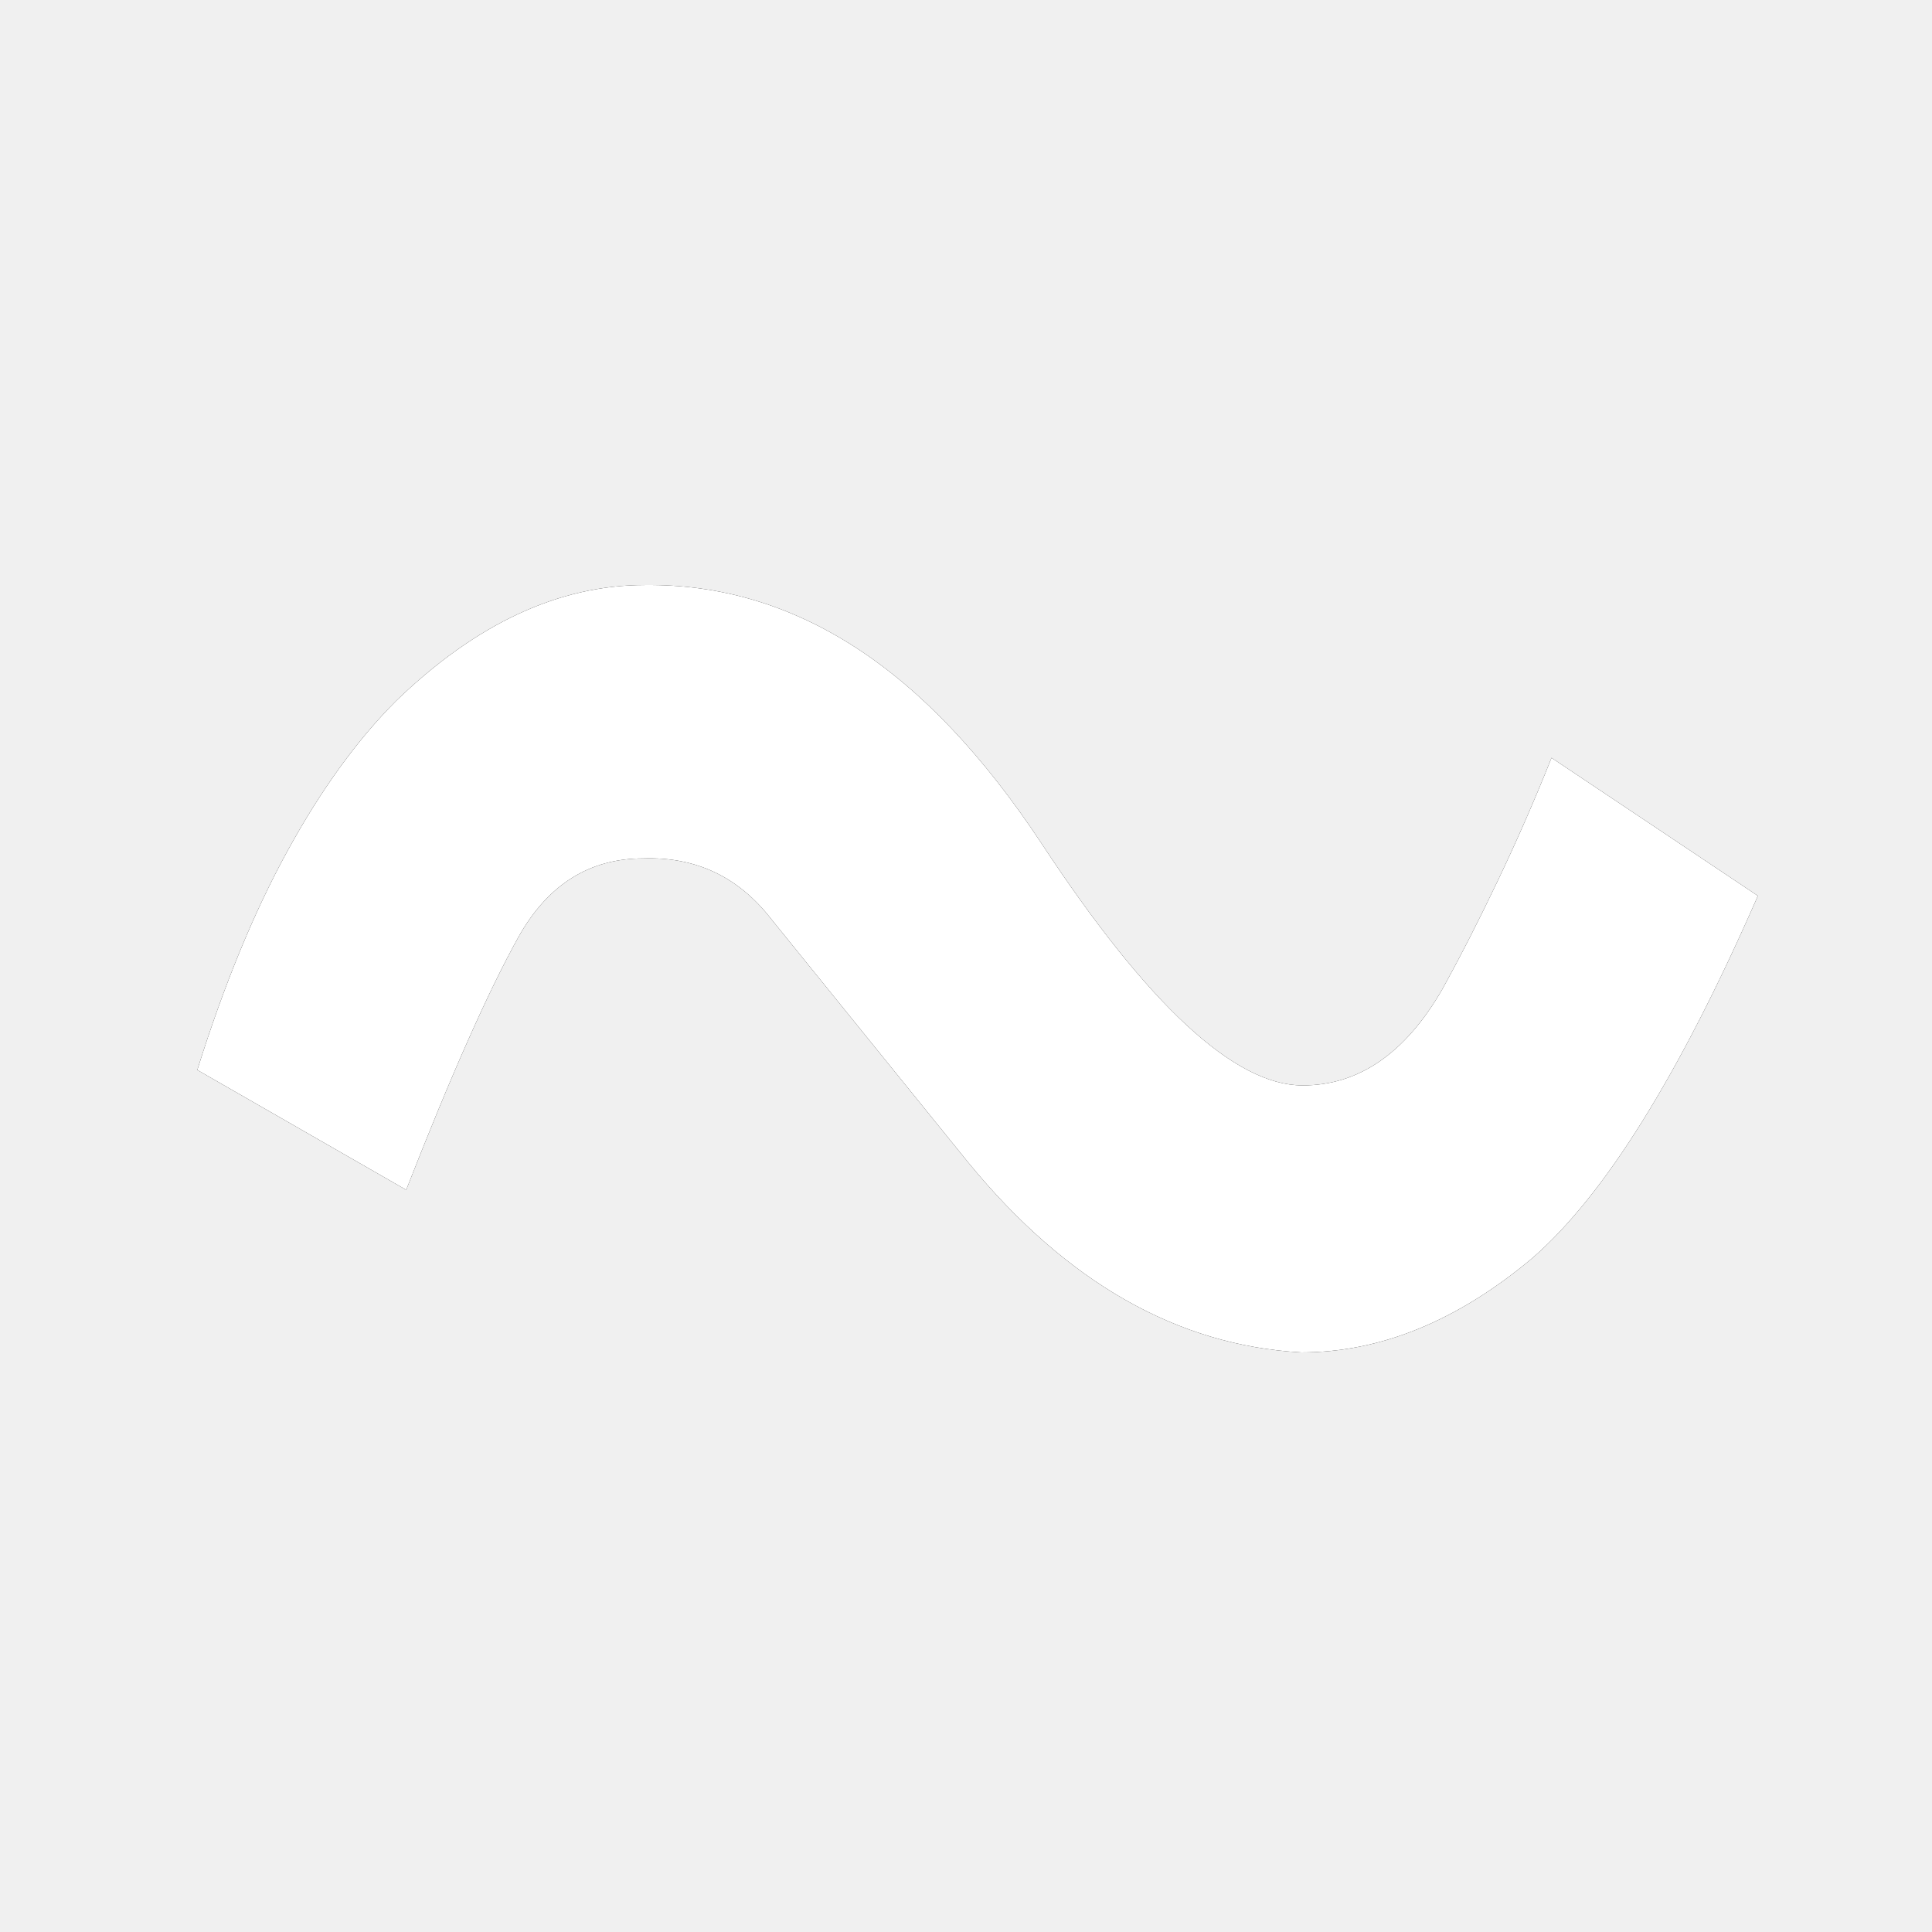
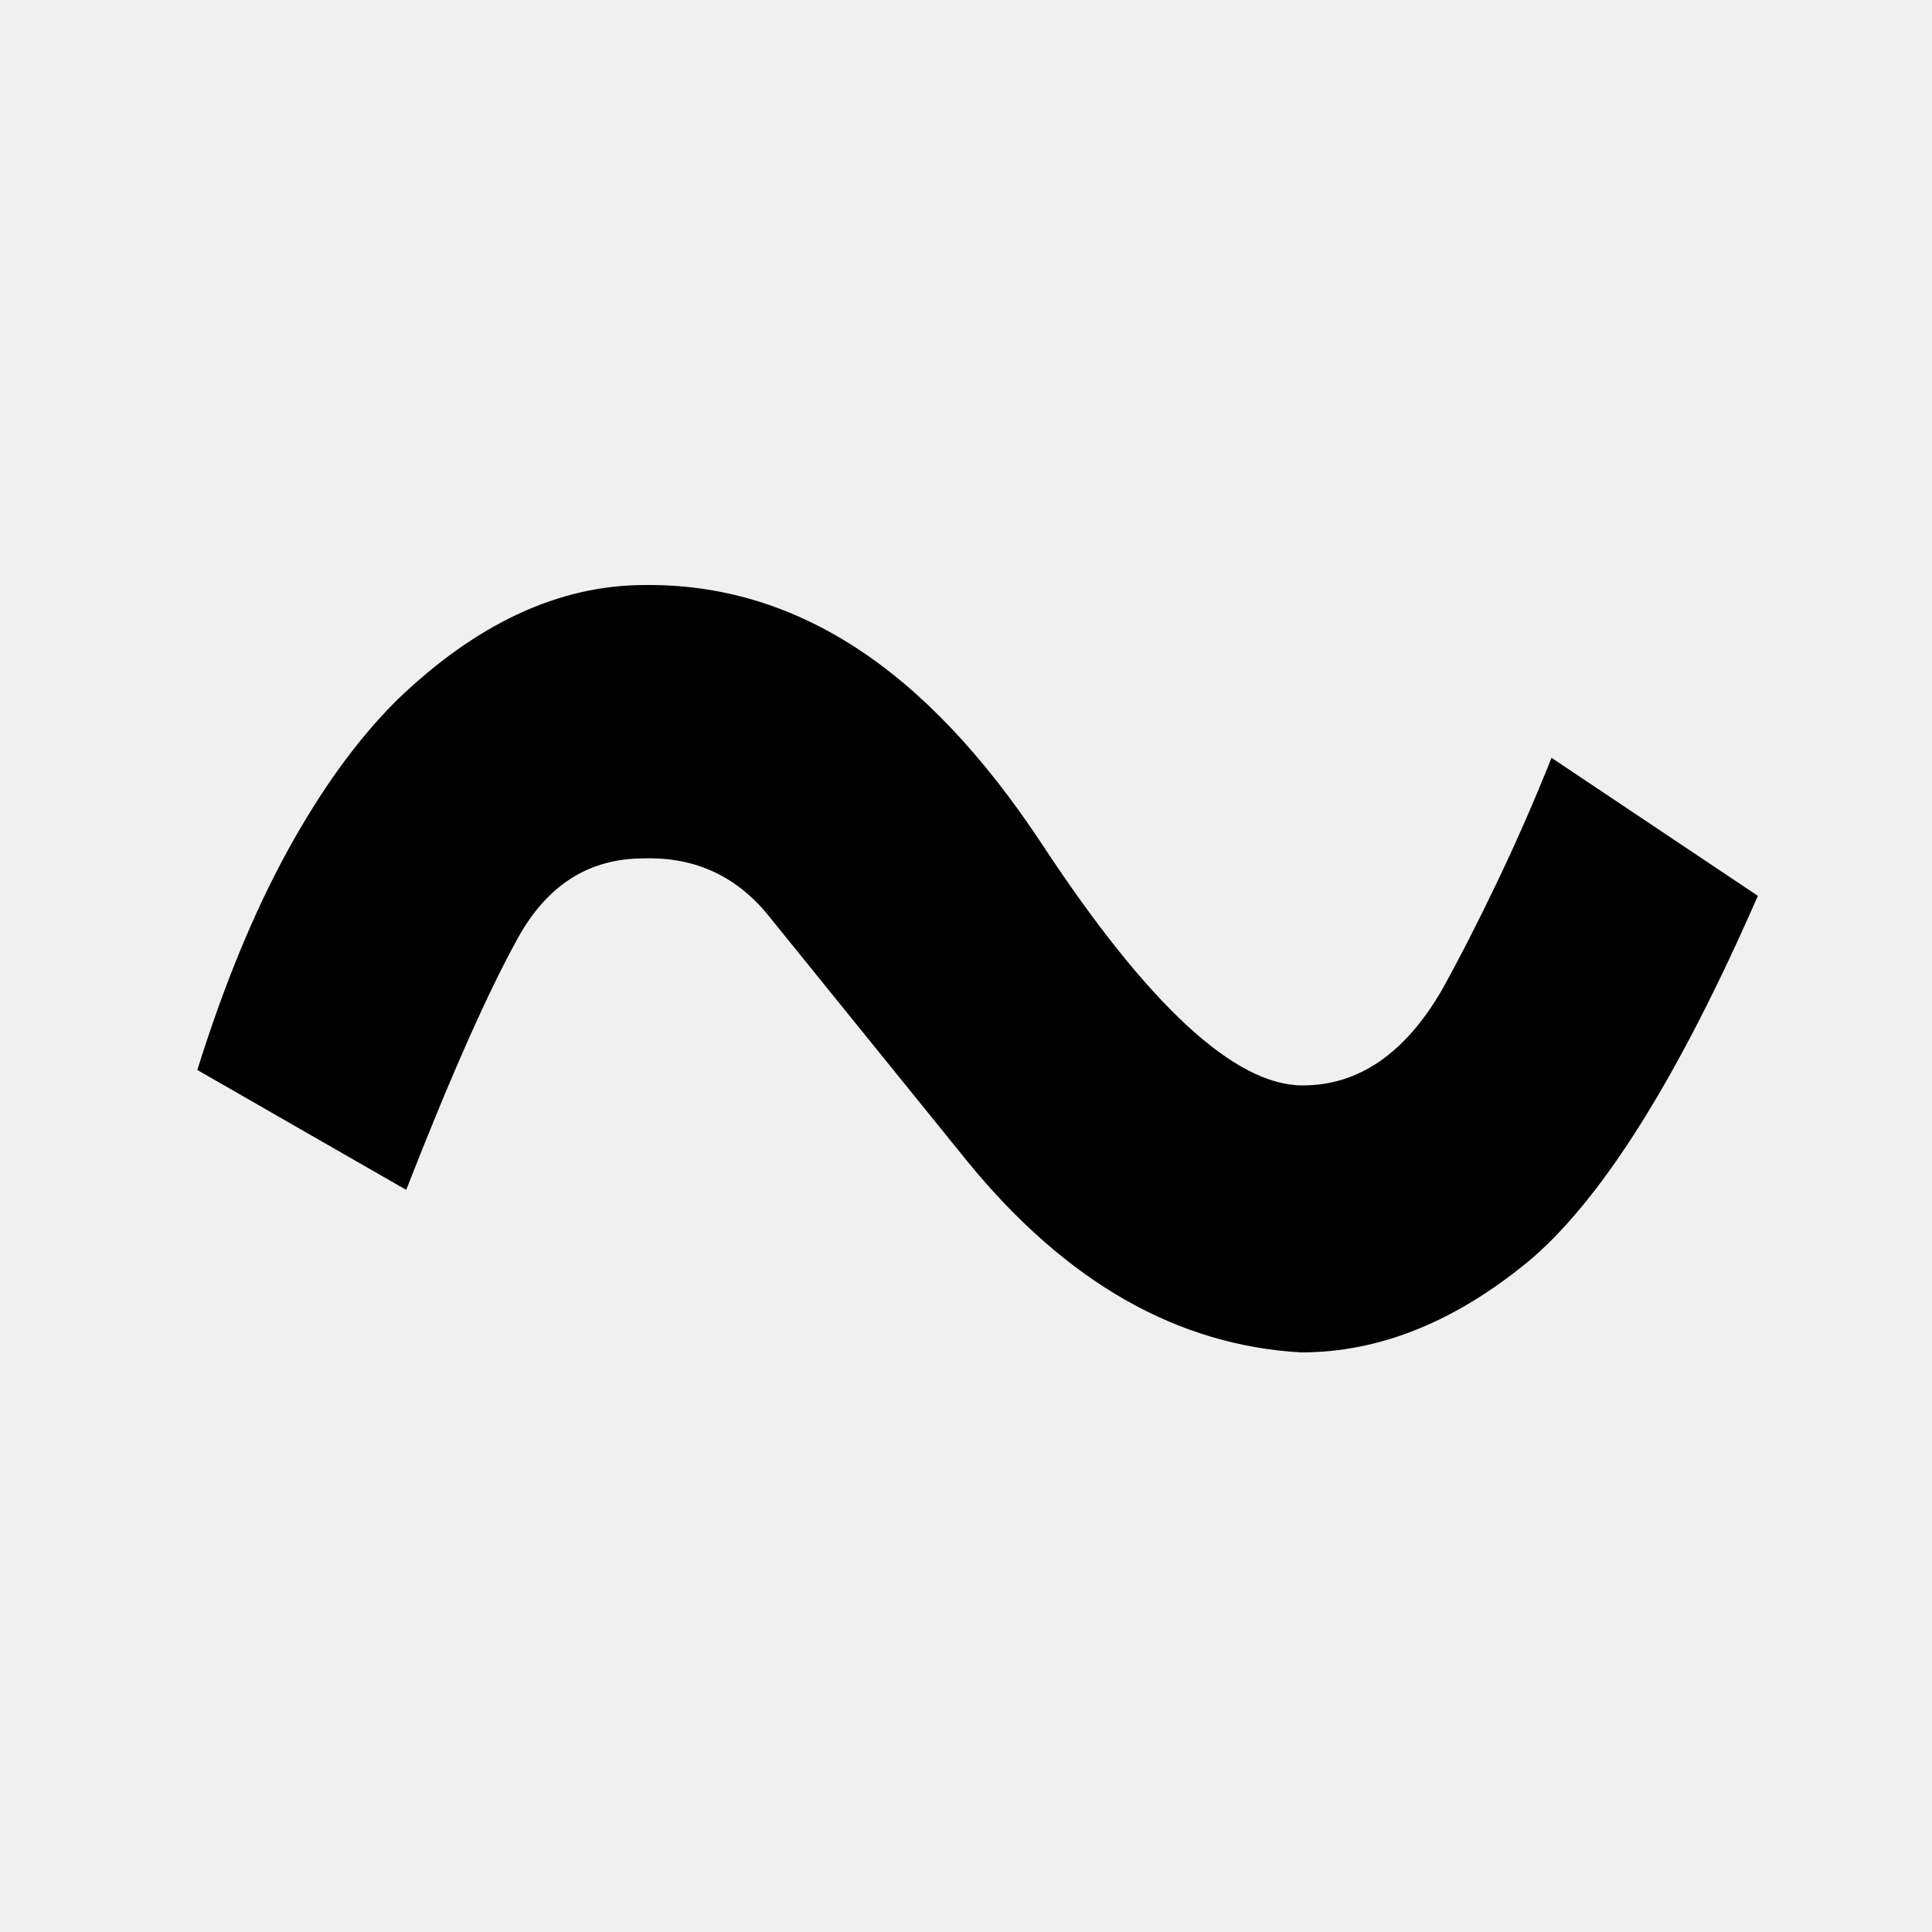
- <svg xmlns="http://www.w3.org/2000/svg" xmlns:xlink="http://www.w3.org/1999/xlink" width="16px" height="16px" viewBox="0 0 16 16" version="1.1">
-   <defs>
-     <path id="~" d="M14.558 7.419 C13.91 8.9 13.287 9.901 12.689 10.42 12.069 10.94 11.432 11.2 10.777 11.2 9.751 11.143 8.833 10.62 8.021 9.63 L6.387 7.611 C6.116 7.262 5.764 7.095 5.329 7.109 4.881 7.109 4.536 7.326 4.293 7.761 4.044 8.209 3.734 8.907 3.364 9.854 L1.634 8.861 C1.855 8.156 2.104 7.551 2.382 7.045 2.659 6.54 2.958 6.127 3.279 5.806 3.941 5.165 4.628 4.845 5.34 4.845 5.96 4.838 6.542 5.01 7.087 5.363 7.631 5.715 8.146 6.258 8.63 6.992 9.506 8.323 10.225 8.989 10.788 8.989 11.25 8.989 11.635 8.726 11.941 8.199 12.091 7.928 12.244 7.629 12.4 7.302 12.557 6.974 12.707 6.632 12.849 6.276 Z" />
-   </defs>
-   <use id="~-1" xlink:href="#~" fill="#000000" fill-opacity="1" stroke="none" />
-   <use id="~-2" xlink:href="#~" fill="#ffffff" fill-opacity="1" stroke="none" />
+ <svg xmlns="http://www.w3.org/2000/svg" width="16px" height="16px" fill="none" viewBox="0 0 16 16" version="1.1">
+   <path fill="black" d="M14.558 7.419 C13.91 8.9 13.287 9.901 12.689 10.42 12.069 10.94 11.432 11.2 10.777 11.2 9.751 11.143 8.833 10.62 8.021 9.63 L6.387 7.611 C6.116 7.262 5.764 7.095 5.329 7.109 4.881 7.109 4.536 7.326 4.293 7.761 4.044 8.209 3.734 8.907 3.364 9.854 L1.634 8.861 C1.855 8.156 2.104 7.551 2.382 7.045 2.659 6.54 2.958 6.127 3.279 5.806 3.941 5.165 4.628 4.845 5.34 4.845 5.96 4.838 6.542 5.01 7.087 5.363 7.631 5.715 8.146 6.258 8.63 6.992 9.506 8.323 10.225 8.989 10.788 8.989 11.25 8.989 11.635 8.726 11.941 8.199 12.091 7.928 12.244 7.629 12.4 7.302 12.557 6.974 12.707 6.632 12.849 6.276 Z" />
</svg>
